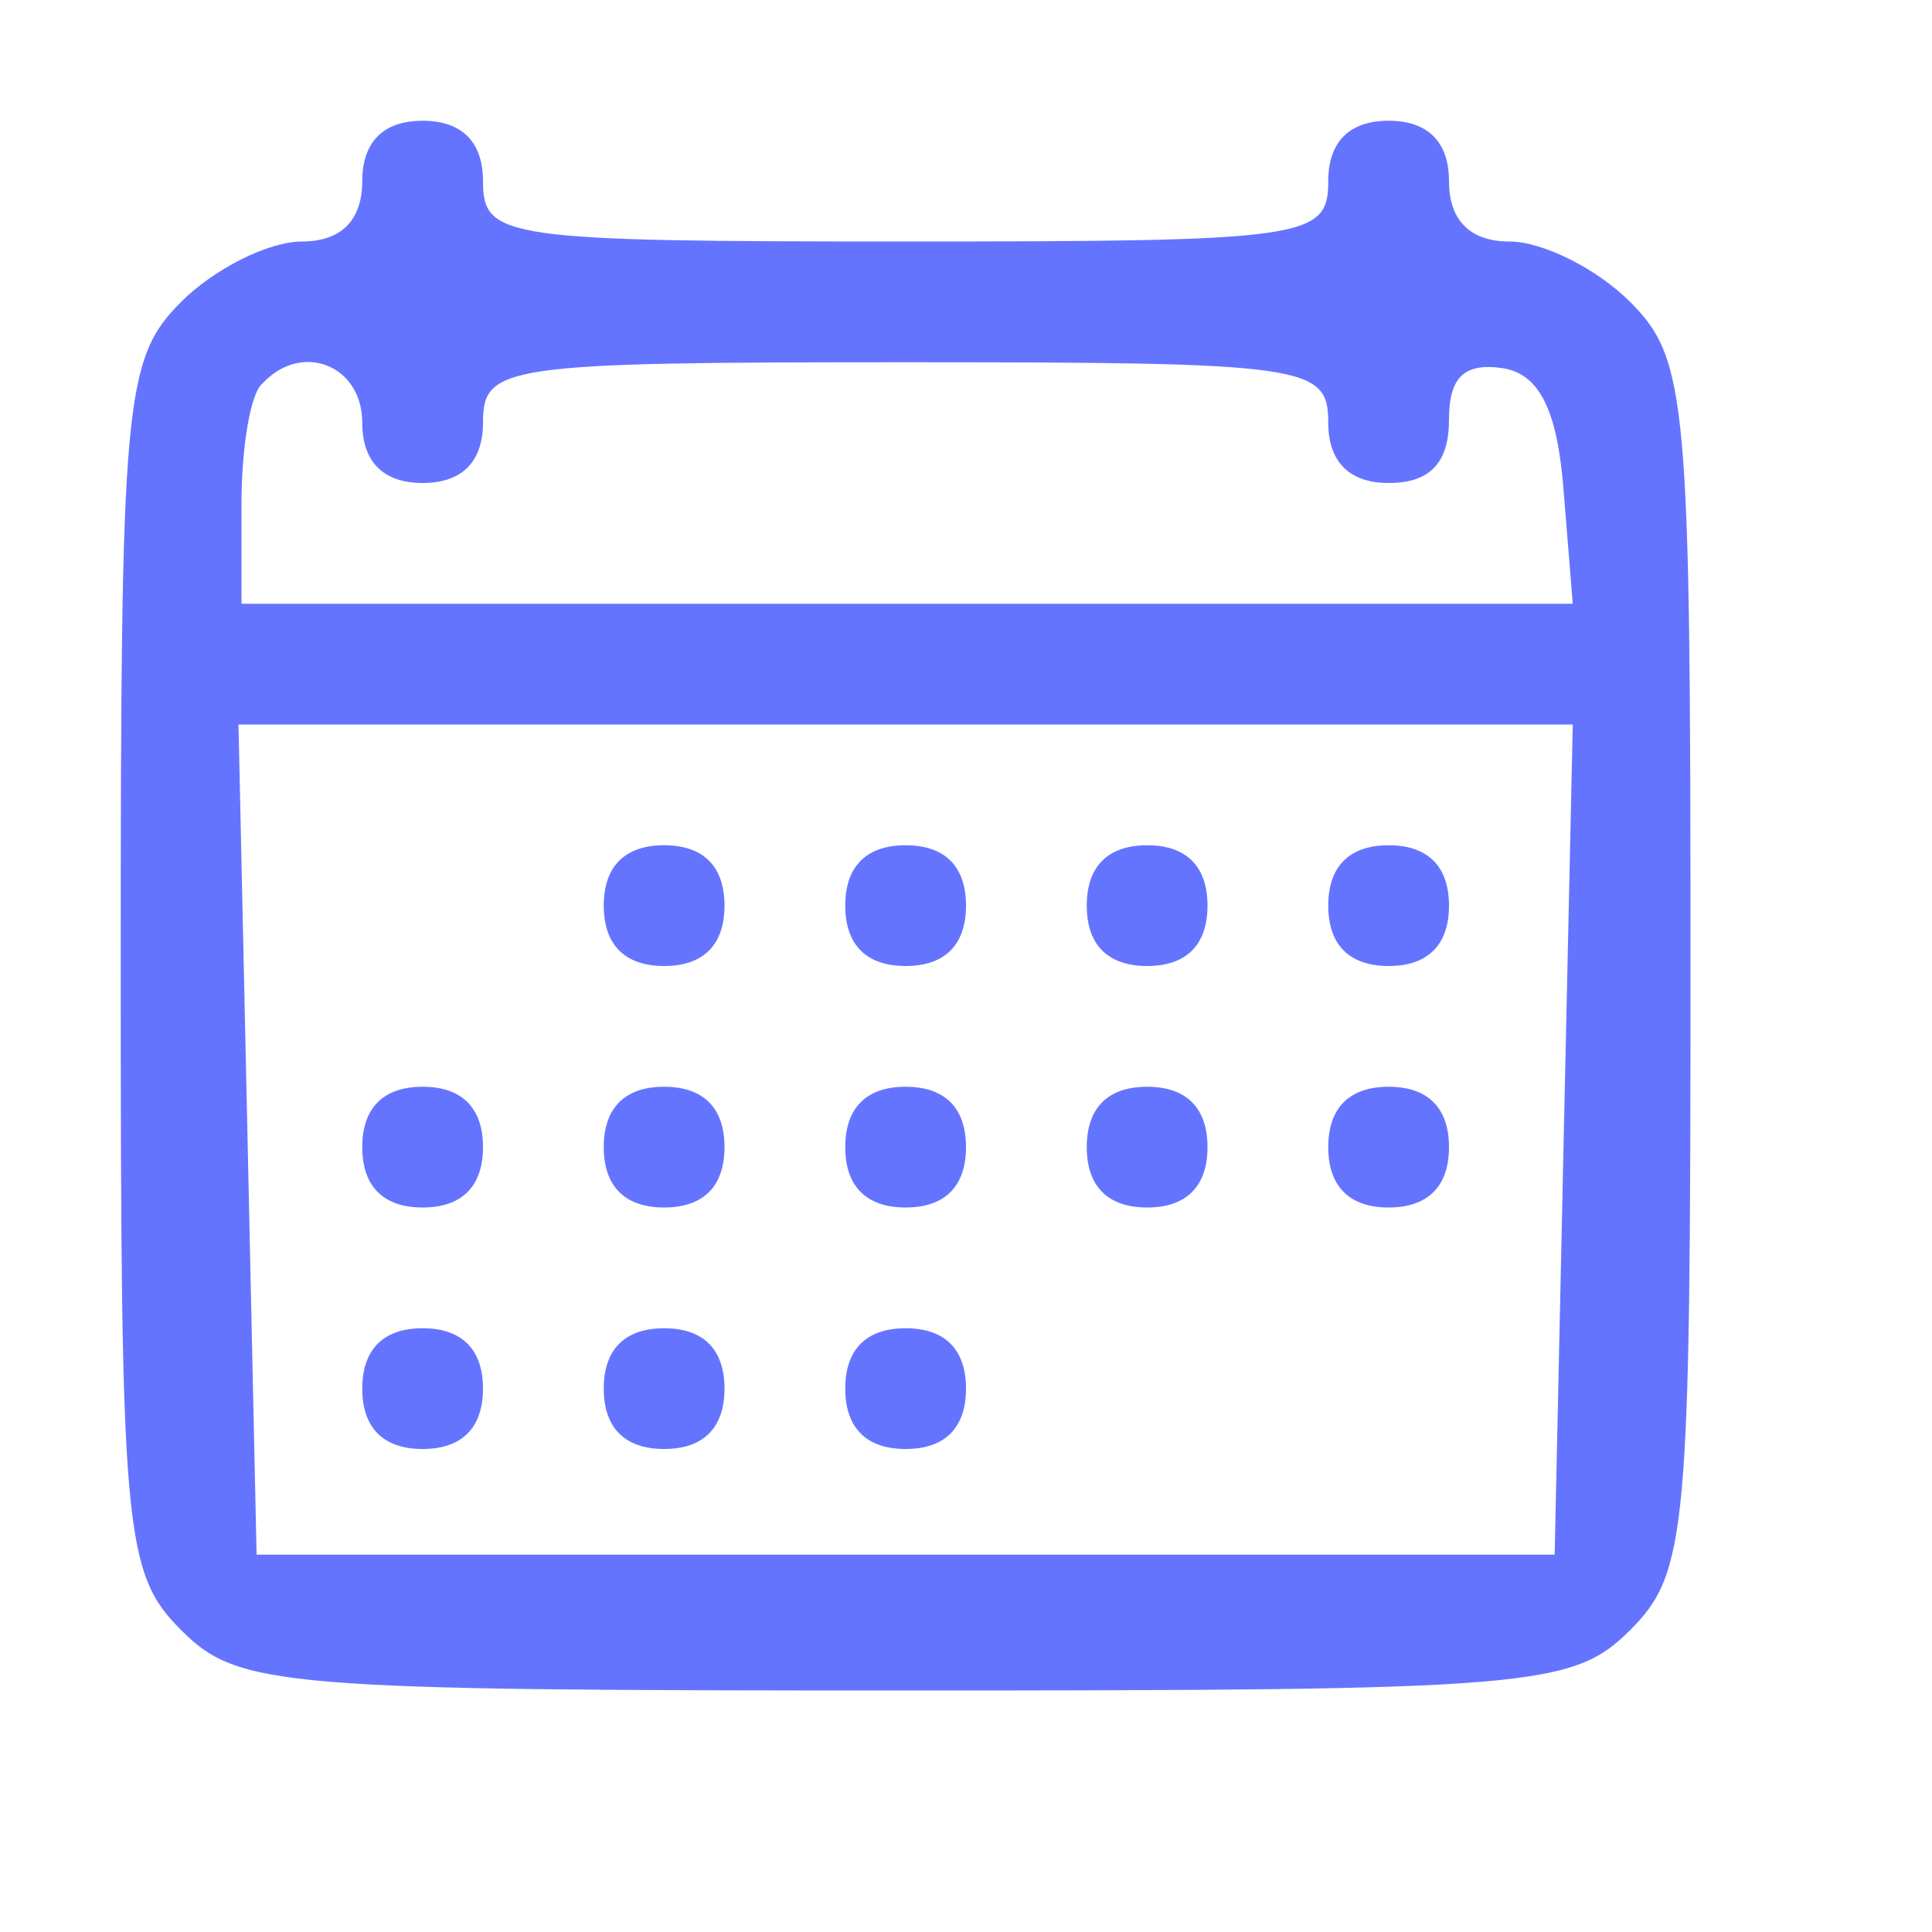
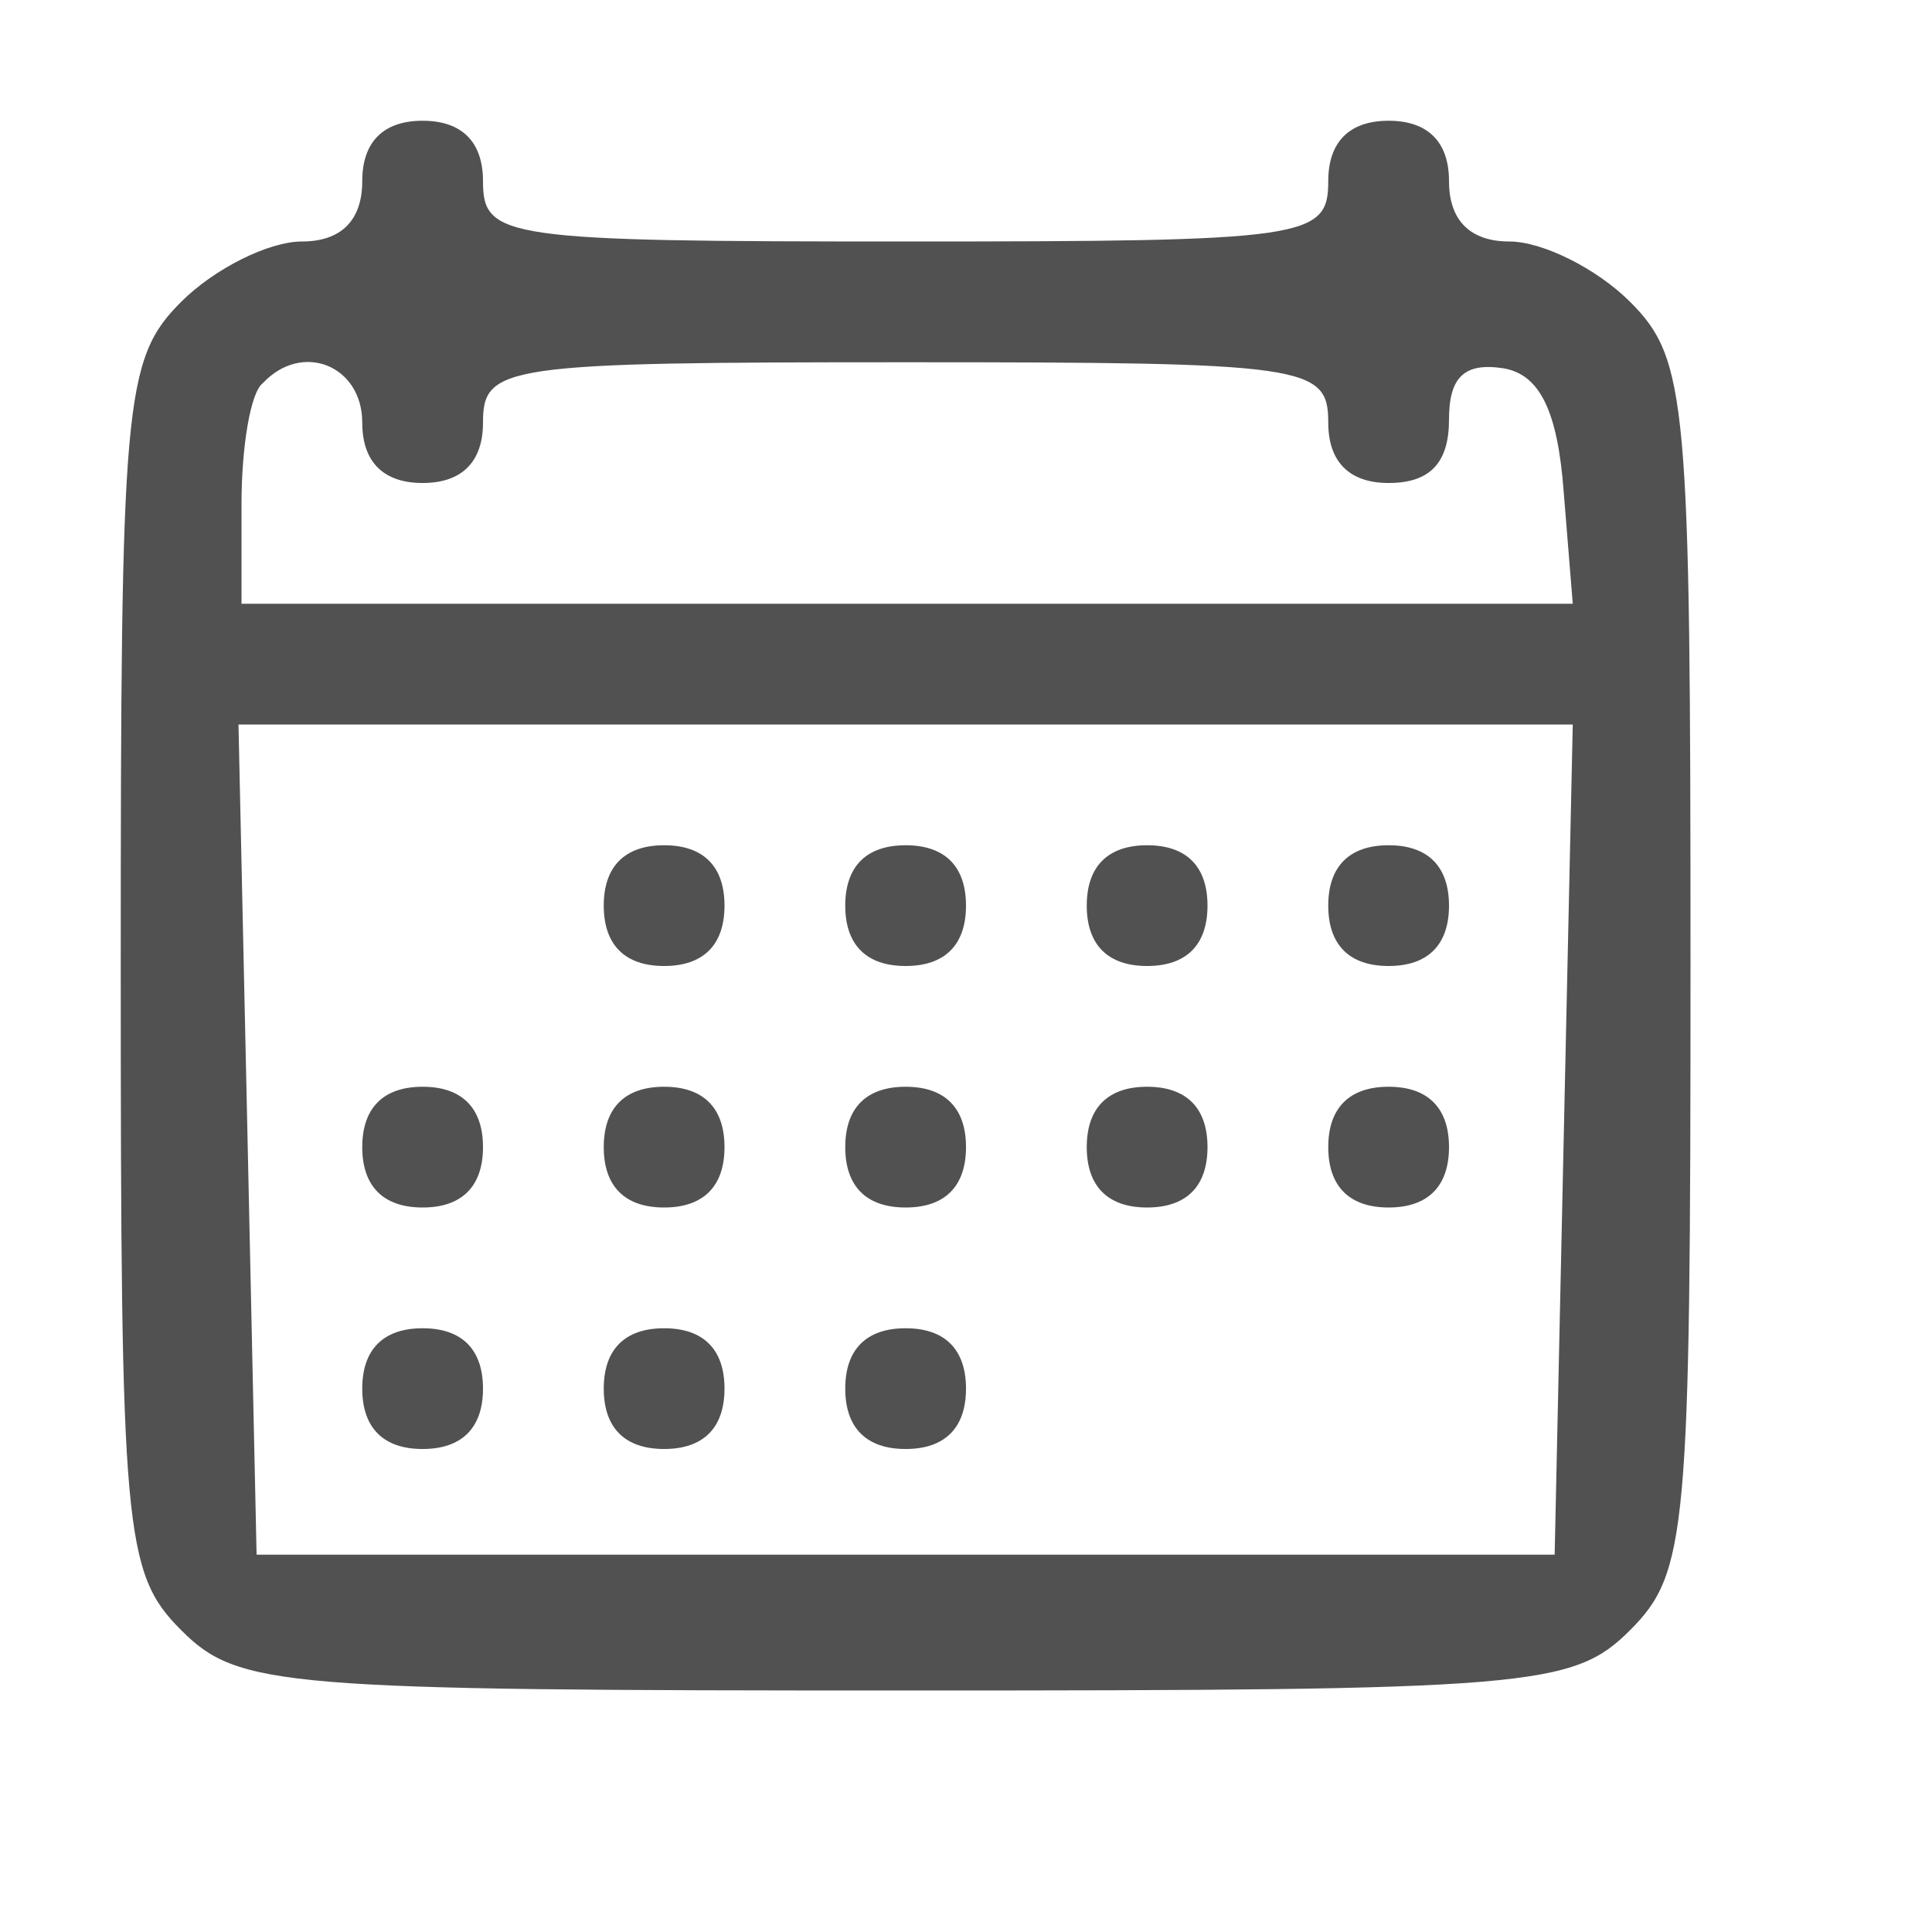
<svg xmlns="http://www.w3.org/2000/svg" version="1.0" width="64pt" height="64pt" viewBox="0 0 64 64" preserveAspectRatio="xMidYMid meet">
-   <g transform="translate(0,64) scale(0.1,-0.1)" fill="#6574FF" stroke="none">
+   <g transform="translate(0,64) scale(0.1,-0.1)" fill="#515151" stroke="none">
    <path d="M120 580 c0 -13 -7 -20 -20 -20 -11 0 -29 -9 -40 -20 -19 -19 -20 -33 -20 -220 0 -187 1 -201 20 -220 19 -19 33 -20 240 -20 207 0 221 1 240 20 19 19 20 33 20 220 0 187 -1 201 -20 220 -11 11 -29 20 -40 20 -13 0 -20 7 -20 20 0 13 -7 20 -20 20 -13 0 -20 -7 -20 -20 0 -19 -7 -20 -140 -20 -133 0 -140 1 -140 20 0 13 -7 20 -20 20 -13 0 -20 -7 -20 -20z m0 -80 c0 -13 7 -20 20 -20 13 0 20 7 20 20 0 19 7 20 140 20 133 0 140 -1 140 -20 0 -13 7 -20 20 -20 14 0 20 7 20 21 0 14 5 19 18 17 12 -2 18 -14 20 -41 l3 -37 -220 0 -221 0 0 33 c0 19 3 37 7 40 13 14 33 6 33 -13z m398 -237 l-3 -138 -215 0 -215 0 -3 138 -3 137 221 0 221 0 -3 -137z" />
    <path d="M200 340 c0 -13 7 -20 20 -20 13 0 20 7 20 20 0 13 -7 20 -20 20 -13 0 -20 -7 -20 -20z" />
    <path d="M280 340 c0 -13 7 -20 20 -20 13 0 20 7 20 20 0 13 -7 20 -20 20 -13 0 -20 -7 -20 -20z" />
    <path d="M360 340 c0 -13 7 -20 20 -20 13 0 20 7 20 20 0 13 -7 20 -20 20 -13 0 -20 -7 -20 -20z" />
    <path d="M440 340 c0 -13 7 -20 20 -20 13 0 20 7 20 20 0 13 -7 20 -20 20 -13 0 -20 -7 -20 -20z" />
    <path d="M120 260 c0 -13 7 -20 20 -20 13 0 20 7 20 20 0 13 -7 20 -20 20 -13 0 -20 -7 -20 -20z" />
    <path d="M200 260 c0 -13 7 -20 20 -20 13 0 20 7 20 20 0 13 -7 20 -20 20 -13 0 -20 -7 -20 -20z" />
    <path d="M280 260 c0 -13 7 -20 20 -20 13 0 20 7 20 20 0 13 -7 20 -20 20 -13 0 -20 -7 -20 -20z" />
    <path d="M360 260 c0 -13 7 -20 20 -20 13 0 20 7 20 20 0 13 -7 20 -20 20 -13 0 -20 -7 -20 -20z" />
    <path d="M440 260 c0 -13 7 -20 20 -20 13 0 20 7 20 20 0 13 -7 20 -20 20 -13 0 -20 -7 -20 -20z" />
    <path d="M120 180 c0 -13 7 -20 20 -20 13 0 20 7 20 20 0 13 -7 20 -20 20 -13 0 -20 -7 -20 -20z" />
    <path d="M200 180 c0 -13 7 -20 20 -20 13 0 20 7 20 20 0 13 -7 20 -20 20 -13 0 -20 -7 -20 -20z" />
    <path d="M280 180 c0 -13 7 -20 20 -20 13 0 20 7 20 20 0 13 -7 20 -20 20 -13 0 -20 -7 -20 -20z" />
  </g>
</svg>
